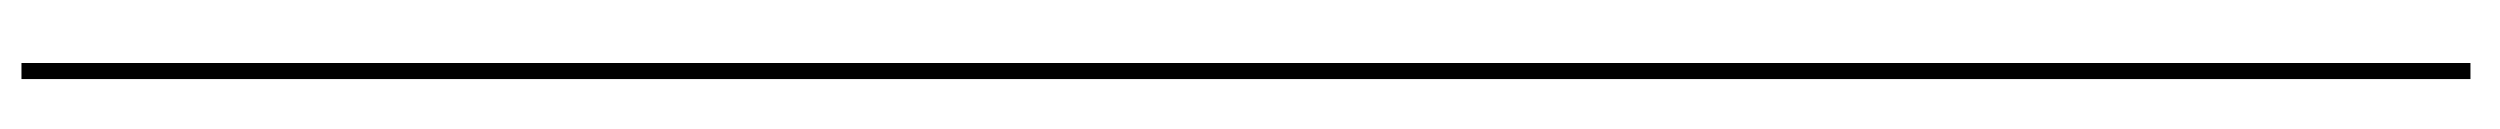
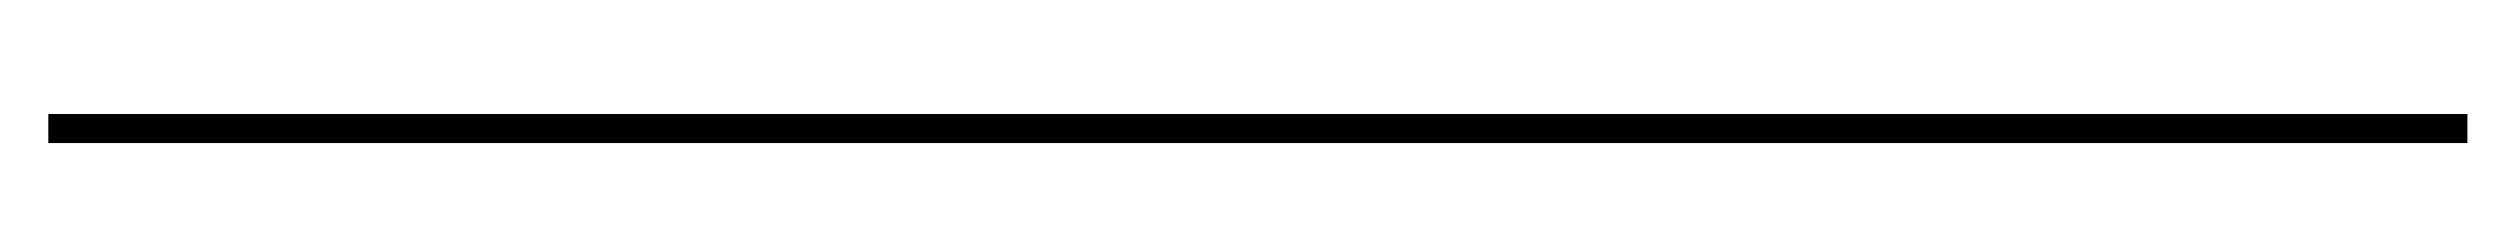
- <svg xmlns="http://www.w3.org/2000/svg" version="1.1" width="156px" height="8px" viewBox="676 670  156 8">
-   <g transform="matrix(0.8637789 0.503871 -0.503871 0.8637789 442.3198 -288.1057 )">
-     <path d="M 820 636  L 688 713  " stroke-width="1" stroke="#000000" fill="none" />
+ <svg xmlns="http://www.w3.org/2000/svg" version="1.1" width="86px" height="8px" viewBox="666 564  86 8">
+   <g transform="matrix(0.5407576 0.8411785 -0.8411785 0.5407576 803.3922 -335.5459 )">
+     <path d="M 732 533  L 687 603  " stroke-width="1" stroke="#000000" fill="none" />
  </g>
</svg>
